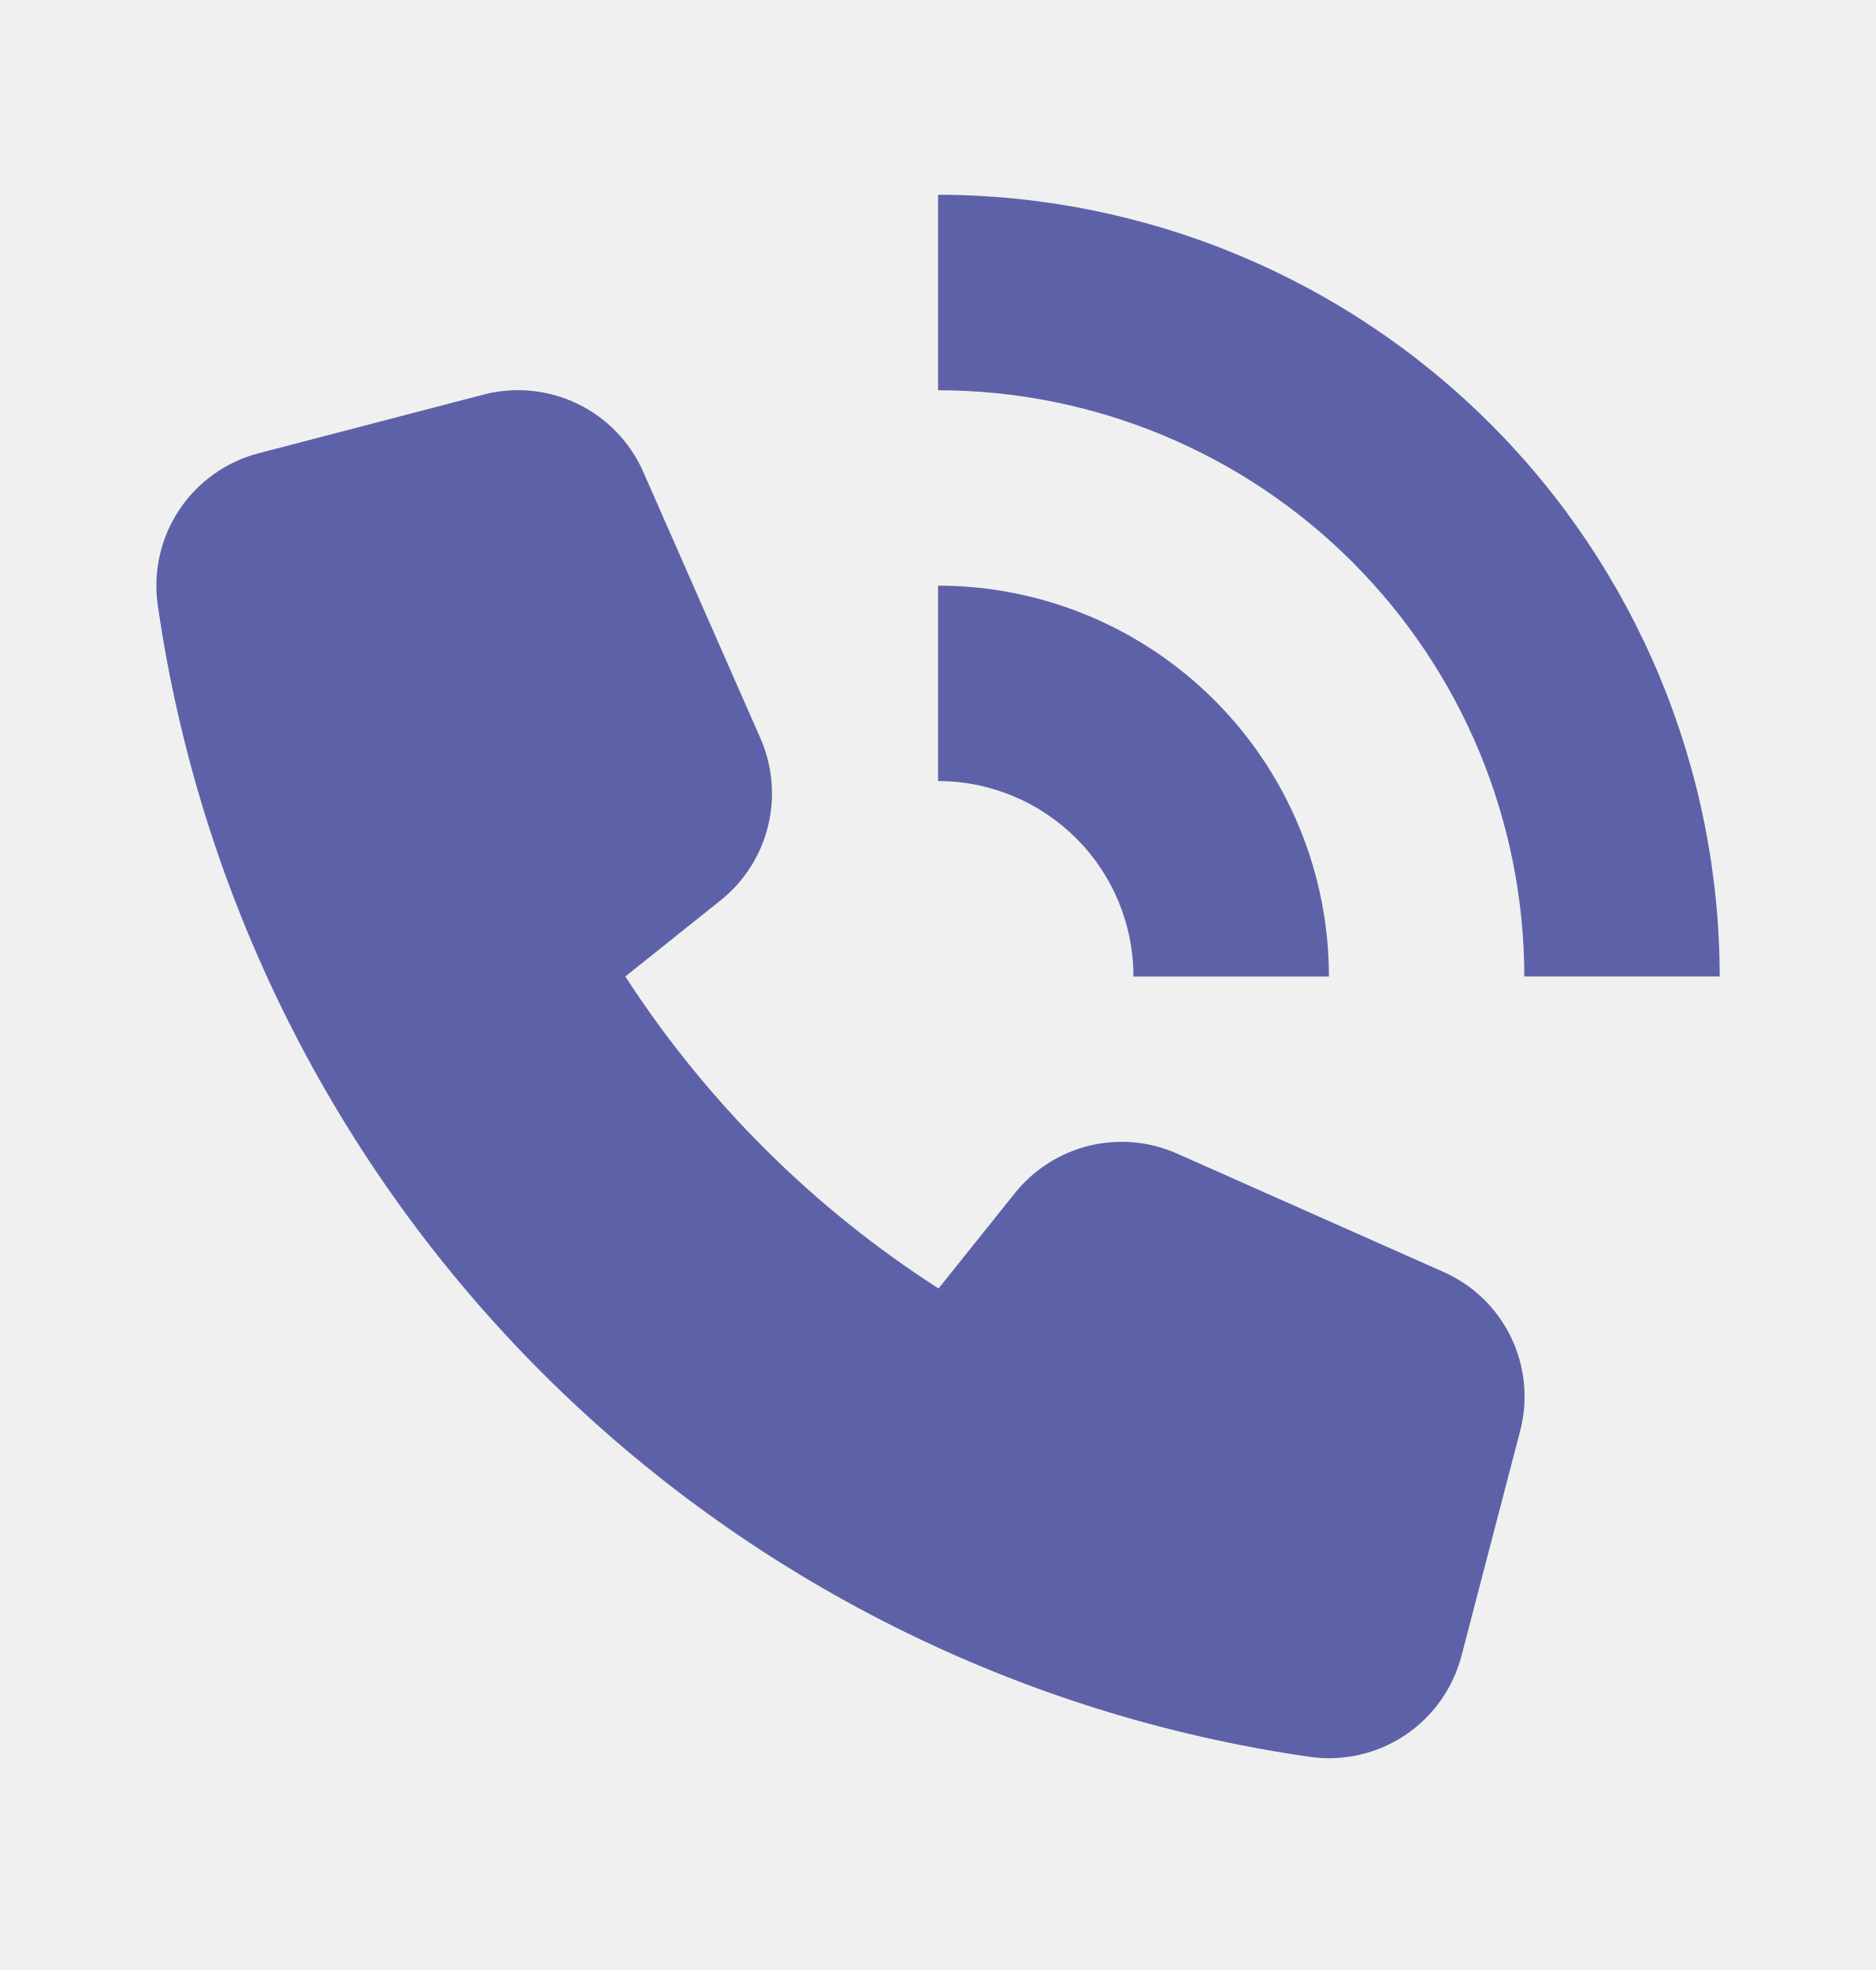
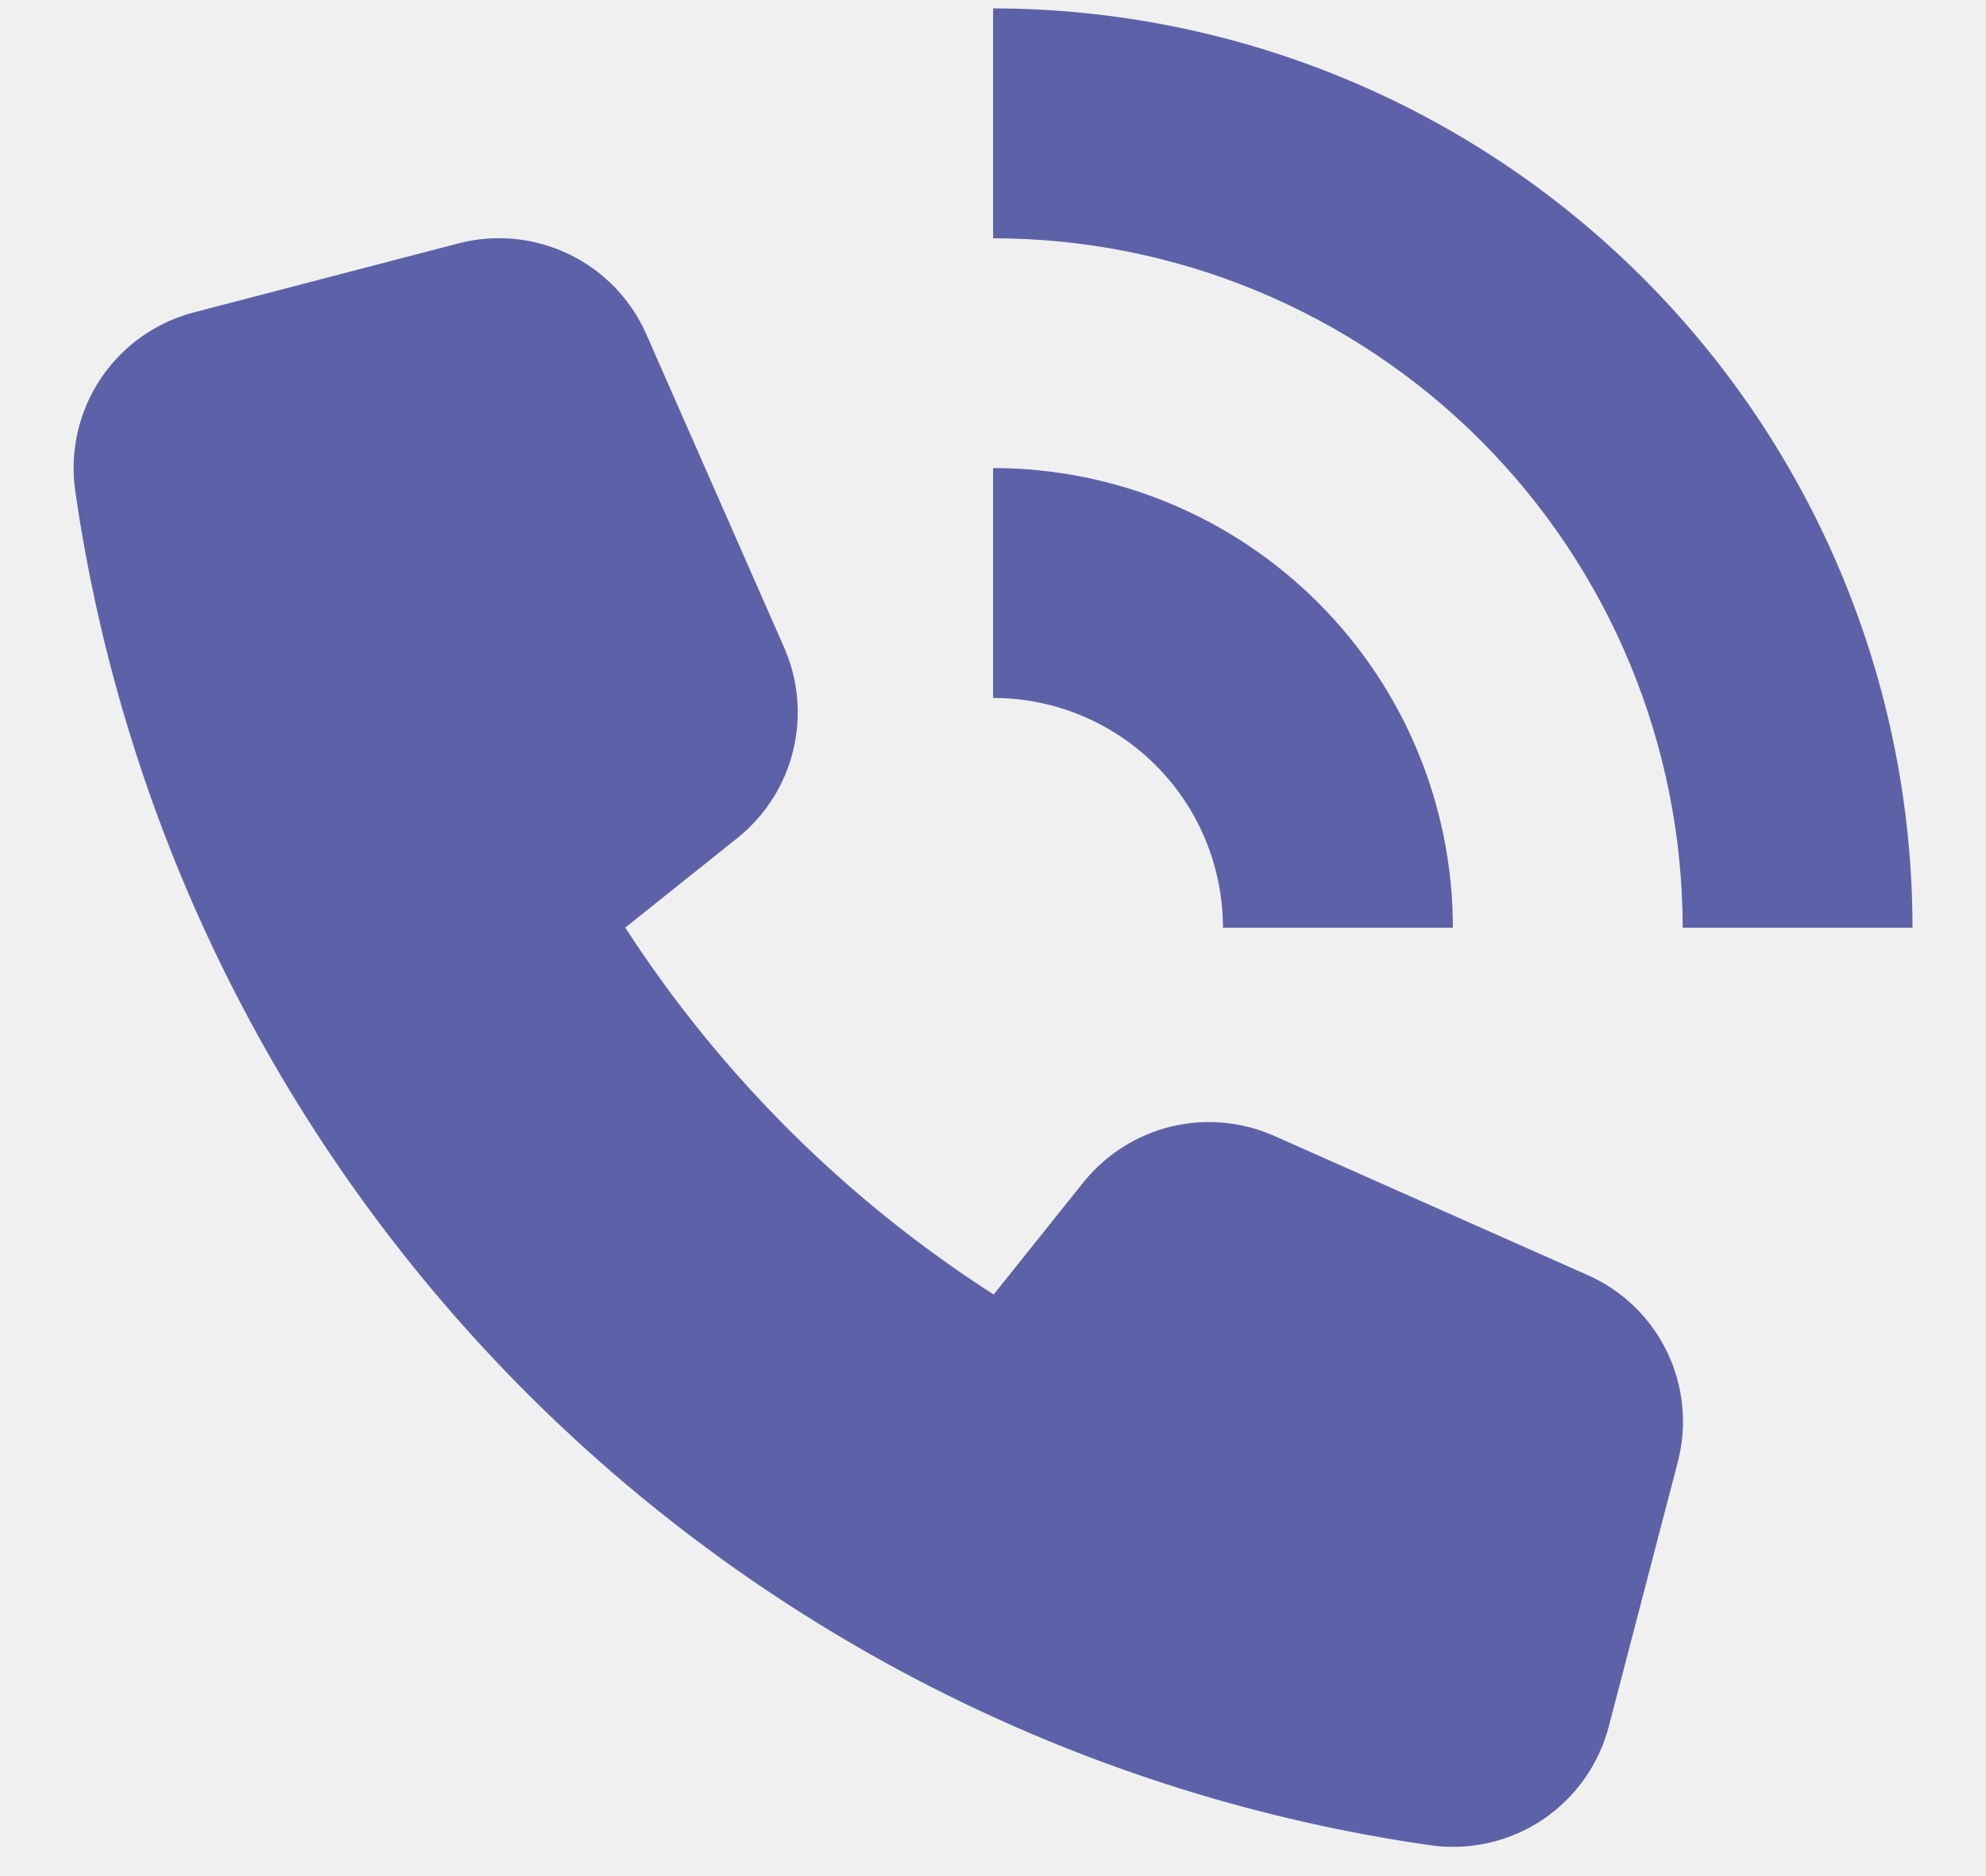
- <svg xmlns="http://www.w3.org/2000/svg" width="20" height="21" viewBox="0 0 20 21" fill="none">
-   <g clip-path="url(#clip0_312_3553)">
-     <path d="M15.383 13.556L12.553 12.299C12.259 12.167 11.929 12.137 11.616 12.212C11.303 12.288 11.024 12.465 10.822 12.716L10.006 13.735C8.669 12.877 7.53 11.743 6.667 10.409L7.687 9.594C7.938 9.392 8.115 9.112 8.19 8.799C8.265 8.486 8.235 8.157 8.104 7.863L6.856 5.026C6.716 4.71 6.468 4.454 6.156 4.304C5.845 4.154 5.49 4.119 5.156 4.206L2.76 4.831C2.412 4.921 2.11 5.136 1.911 5.435C1.712 5.734 1.631 6.096 1.682 6.451C2.128 9.55 3.566 12.421 5.78 14.634C7.995 16.847 10.866 18.283 13.965 18.728C14.32 18.778 14.682 18.696 14.98 18.497C15.278 18.297 15.492 17.995 15.582 17.648L16.207 15.252C16.294 14.918 16.259 14.563 16.108 14.252C15.957 13.941 15.7 13.694 15.383 13.556V13.556Z" fill="#5D62A8" />
-     <path d="M18.334 10.409H16.251C16.249 8.752 15.59 7.164 14.419 5.992C13.247 4.82 11.658 4.161 10.001 4.16V2.076C12.21 2.079 14.329 2.957 15.891 4.52C17.453 6.082 18.332 8.2 18.334 10.409V10.409Z" fill="#5D62A8" />
-     <path d="M14.168 10.41H12.084C12.084 9.857 11.865 9.327 11.474 8.937C11.083 8.546 10.553 8.326 10.001 8.326V6.243C11.106 6.243 12.166 6.682 12.947 7.464C13.729 8.245 14.168 9.305 14.168 10.41Z" fill="#5D62A8" />
-   </g>
-   <defs>
-     <clipPath id="clip0_312_3553">
-       <rect width="16.667" height="16.667" fill="white" transform="translate(1.66699 2.07617)" />
-     </clipPath>
-   </defs>
+ <svg xmlns="http://www.w3.org/2000/svg" width="18" height="17" viewBox="0 0 18 17" fill="none">
+   <path d="M14.383 11.556L11.553 10.299C11.259 10.167 10.929 10.137 10.616 10.212C10.303 10.288 10.024 10.465 9.821 10.716L9.006 11.735C7.669 10.877 6.53 9.743 5.667 8.409L6.687 7.594C6.938 7.392 7.115 7.112 7.19 6.799C7.265 6.486 7.235 6.157 7.104 5.863L5.856 3.026C5.716 2.71 5.468 2.454 5.156 2.304C4.845 2.154 4.49 2.119 4.156 2.206L1.76 2.831C1.412 2.921 1.11 3.136 0.911 3.435C0.712 3.734 0.631 4.096 0.682 4.451C1.128 7.55 2.566 10.421 4.78 12.634C6.995 14.847 9.866 16.283 12.965 16.728C13.32 16.778 13.682 16.696 13.98 16.497C14.278 16.297 14.492 15.995 14.582 15.648L15.207 13.252C15.294 12.918 15.259 12.563 15.108 12.252C14.957 11.941 14.7 11.694 14.383 11.556Z" fill="#5D62A8" />
+   <path d="M17.334 8.41H15.251C15.249 6.752 14.59 5.164 13.419 3.992C12.247 2.82 10.658 2.161 9.001 2.16V0.076C11.21 0.079 13.329 0.957 14.891 2.52C16.453 4.082 17.332 6.2 17.334 8.41Z" fill="#5D62A8" />
+   <path d="M13.168 8.41H11.084C11.084 7.857 10.865 7.327 10.474 6.937C10.083 6.546 9.554 6.327 9.001 6.327V4.243C10.106 4.243 11.166 4.682 11.947 5.464C12.729 6.245 13.168 7.305 13.168 8.41Z" fill="#5D62A8" />
</svg>
